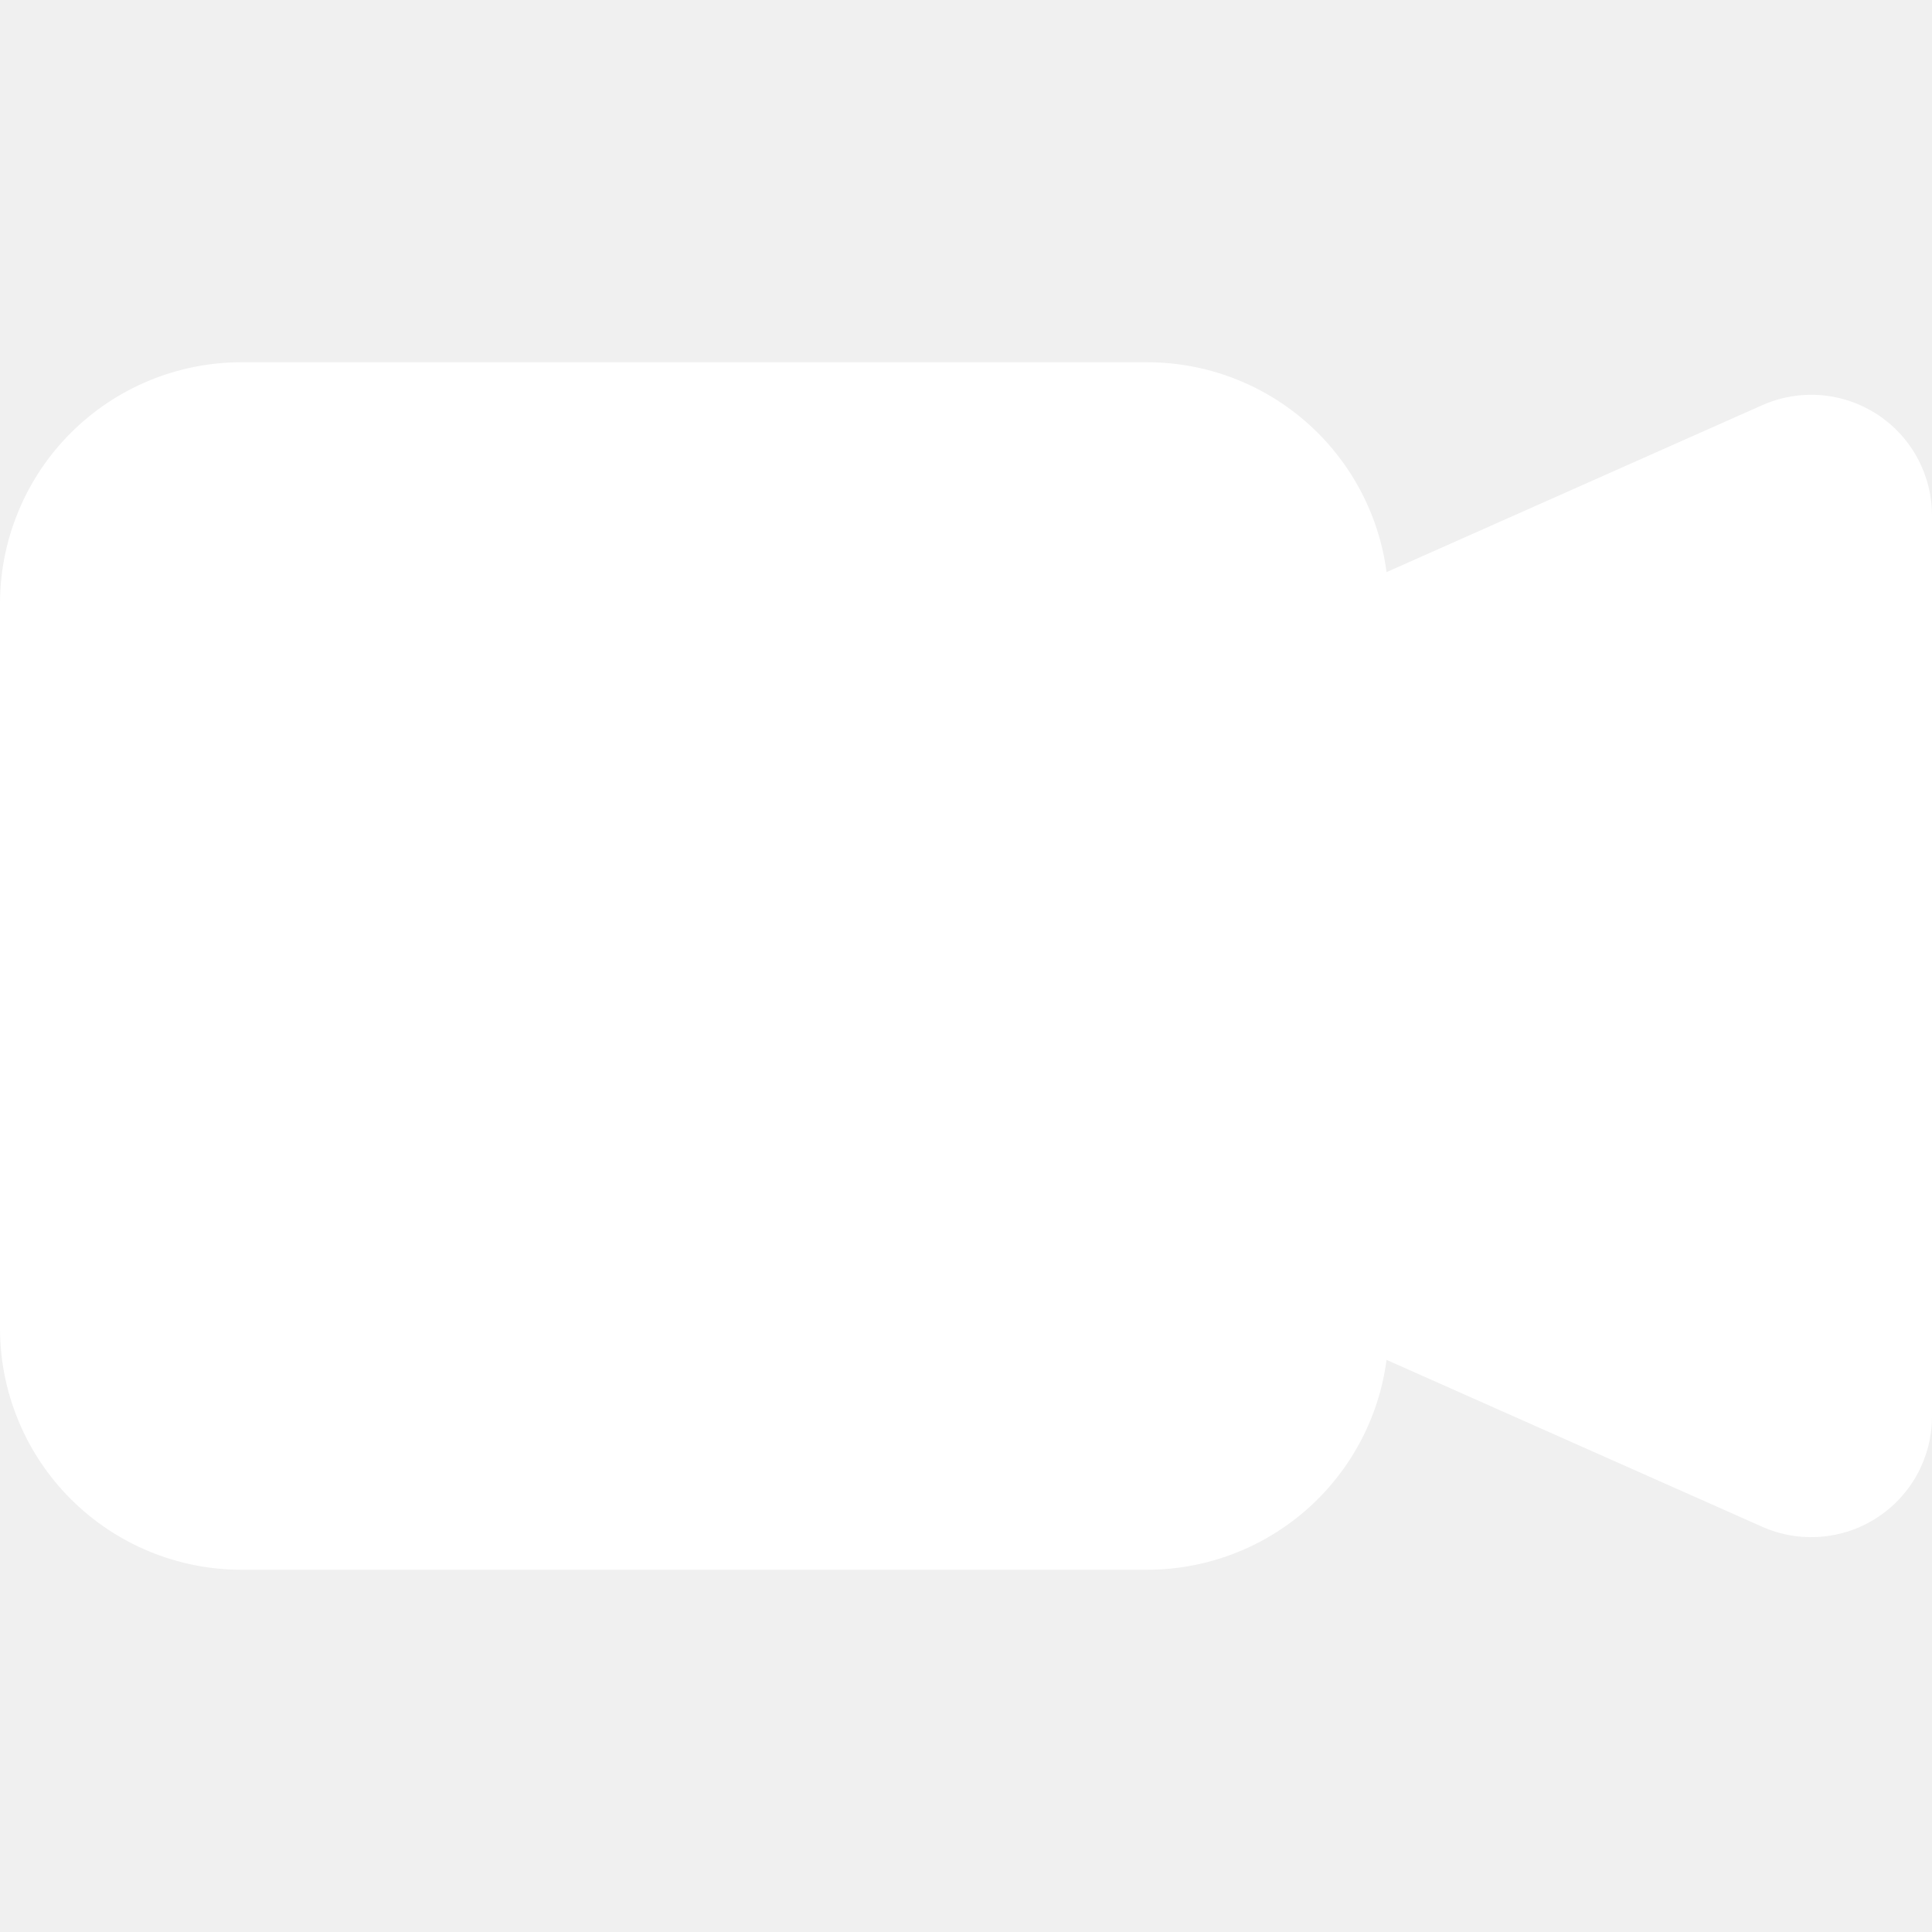
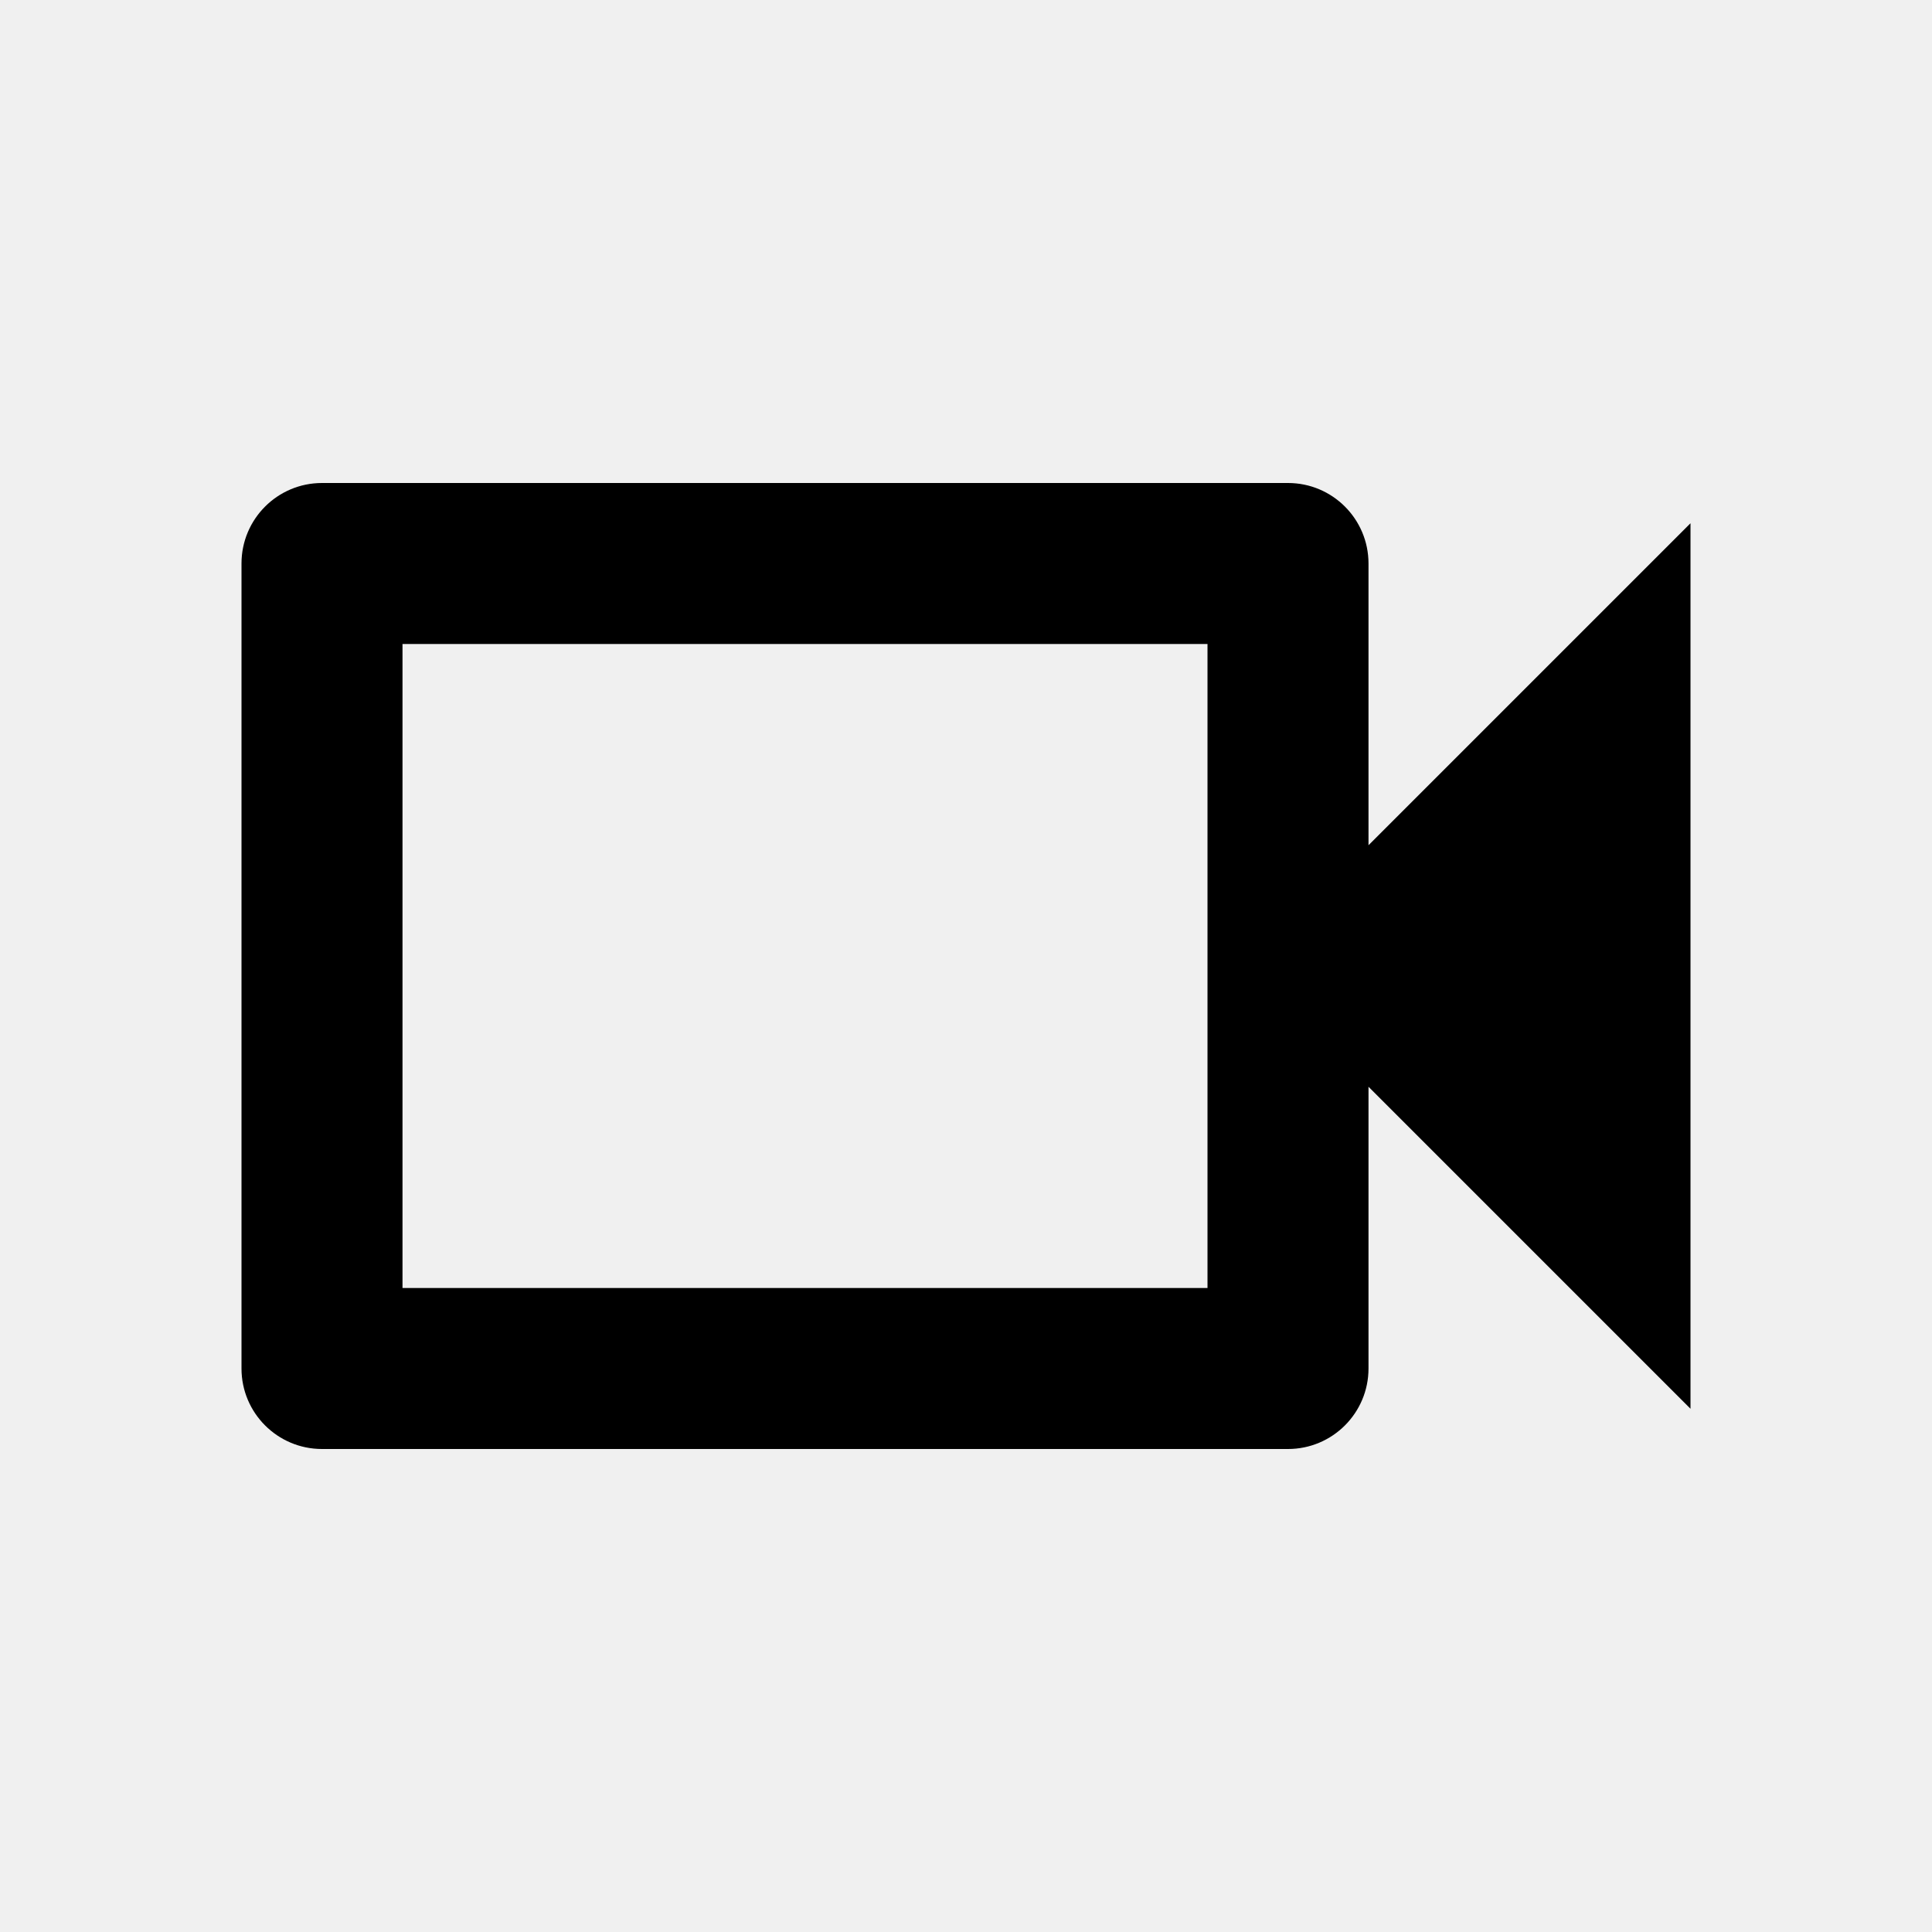
- <svg xmlns="http://www.w3.org/2000/svg" width="40" height="40" viewBox="0 0 40 40" fill="none">
-   <path fill-rule="evenodd" clip-rule="evenodd" d="M0 12.5C0 11.174 0.527 9.902 1.464 8.964C2.402 8.027 3.674 7.5 5 7.5H23.75C24.963 7.5 26.134 7.94 27.046 8.74C27.958 9.539 28.549 10.643 28.707 11.845L36.483 8.39C36.863 8.22 37.28 8.149 37.695 8.181C38.111 8.214 38.511 8.35 38.861 8.576C39.21 8.803 39.498 9.114 39.697 9.48C39.895 9.846 40 10.256 40 10.672V29.328C40 29.744 39.895 30.153 39.697 30.519C39.498 30.885 39.211 31.195 38.861 31.422C38.512 31.649 38.112 31.785 37.697 31.817C37.282 31.85 36.865 31.779 36.485 31.61L28.707 28.155C28.549 29.357 27.958 30.461 27.046 31.26C26.134 32.059 24.963 32.5 23.75 32.5H5C3.674 32.5 2.402 31.973 1.464 31.035C0.527 30.098 0 28.826 0 27.5V12.5Z" fill="white" />
+ <svg xmlns="http://www.w3.org/2000/svg" viewBox="0 0 24 24">
+   <path d="M15,8V16H5V8H15M16,6H4A1,1 0 0,0 3,7V17A1,1 0 0,0 4,18H16A1,1 0 0,0 17,17V13.5L21,17.5V6.5L17,10.5V7A1,1 0 0,0 16,6Z" />
</svg>
